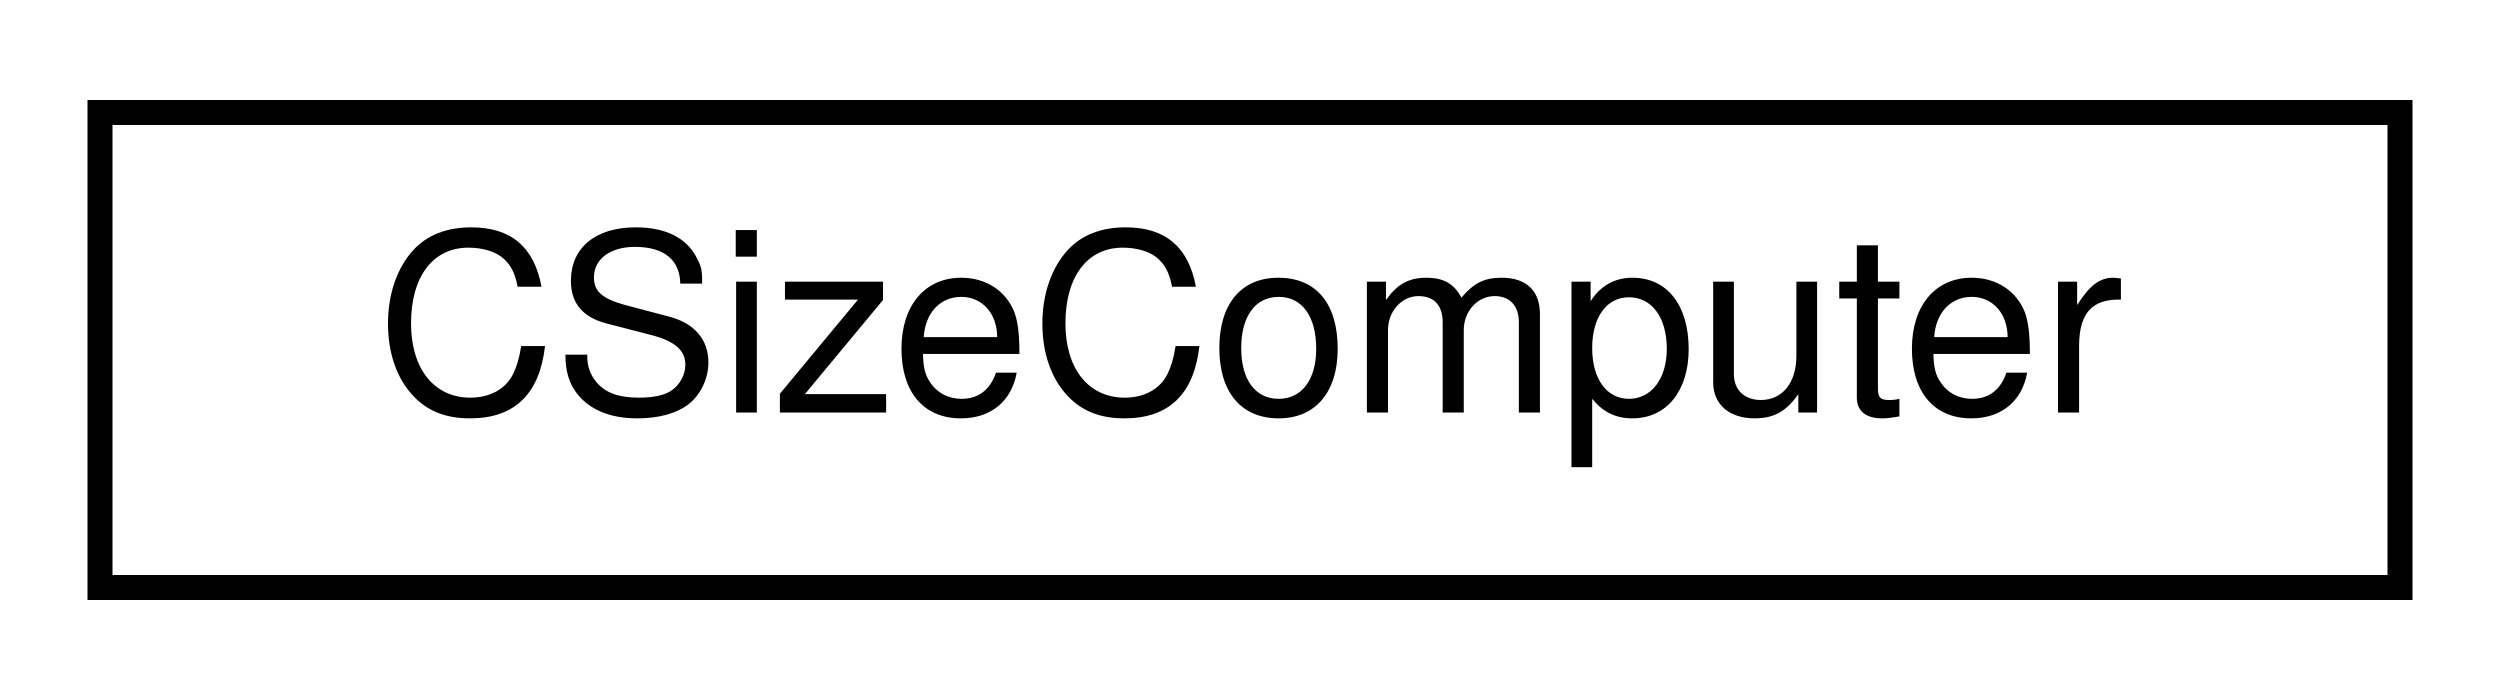
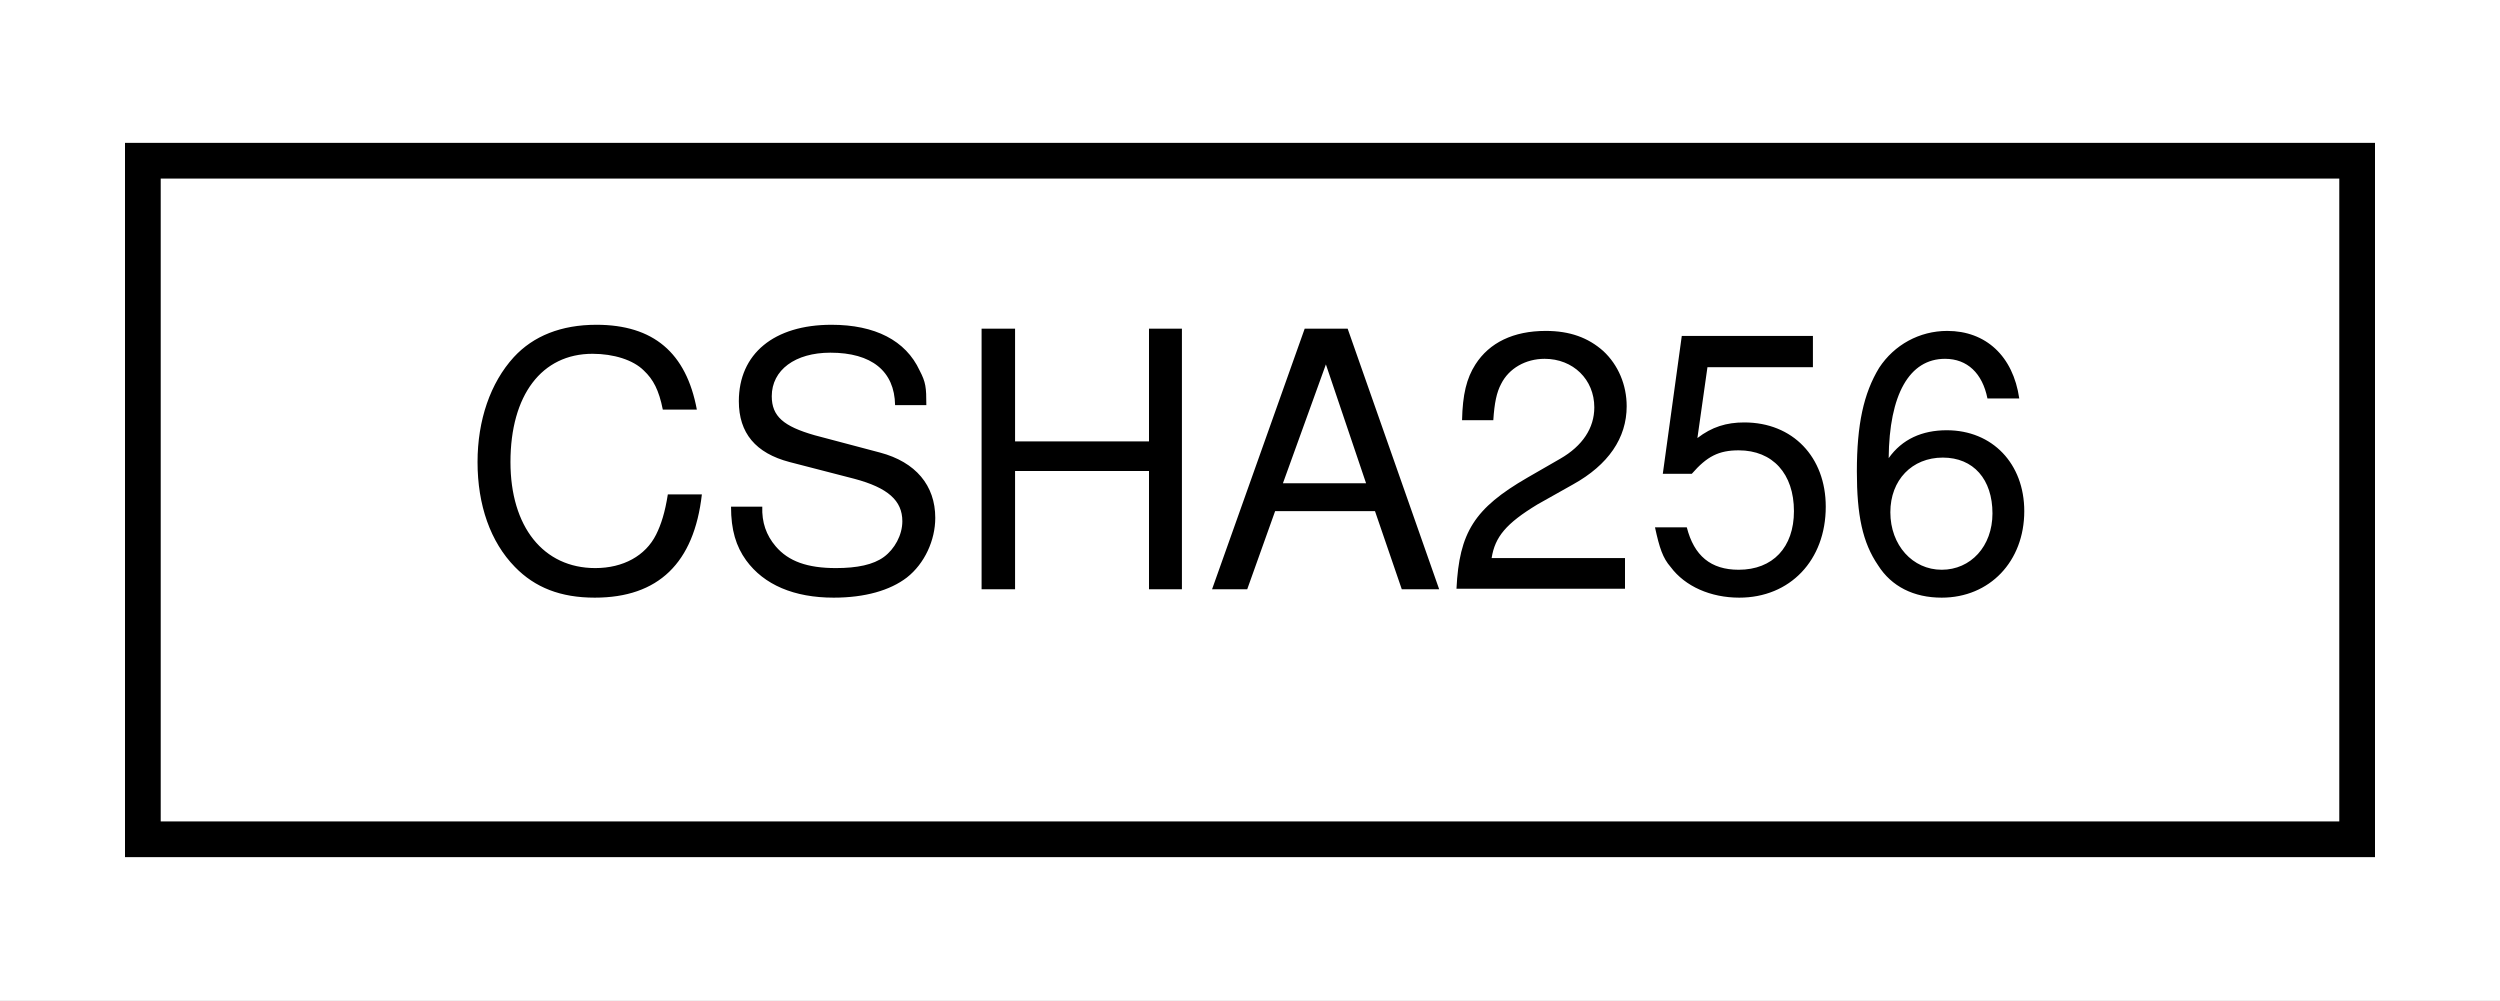
- <svg xmlns="http://www.w3.org/2000/svg" xmlns:xlink="http://www.w3.org/1999/xlink" width="100pt" height="28pt" viewBox="0.00 0.00 100.00 28.00">
+ <svg xmlns="http://www.w3.org/2000/svg" xmlns:xlink="http://www.w3.org/1999/xlink" width="70pt" height="28pt" viewBox="0.00 0.00 70.00 28.00">
  <g id="graph0" class="graph" transform="scale(1 1) rotate(0) translate(4 24)">
-     <polygon fill="white" stroke="none" points="-4,4 -4,-24 96,-24 96,4 -4,4" />
+     <polygon fill="white" stroke="none" points="-4,4 -4,-24 66,-24 66,4 -4,4" />
    <g id="node1" class="node">
      <g id="a_node1">
-         <a xlink:href="class_c_size_computer.html" target="_top" xlink:title="CSizeComputer">
-           <polygon fill="white" stroke="black" points="0,-0.5 0,-19.5 92,-19.5 92,-0.5 0,-0.5" />
-           <text text-anchor="middle" x="46" y="-7.5" font-family="Helvetica,sans-Serif" font-size="10.00">CSizeComputer</text>
+         <a xlink:href="class_c_s_h_a256.html" target="_top" xlink:title="A hasher class for SHA-256. ">
+           <polygon fill="white" stroke="black" points="-3.55271e-15,-0.5 -3.55271e-15,-19.5 62,-19.5 62,-0.5 -3.55271e-15,-0.5" />
+           <text text-anchor="middle" x="31" y="-7.5" font-family="Helvetica,sans-Serif" font-size="10.00">CSHA256</text>
        </a>
      </g>
    </g>
  </g>
</svg>
